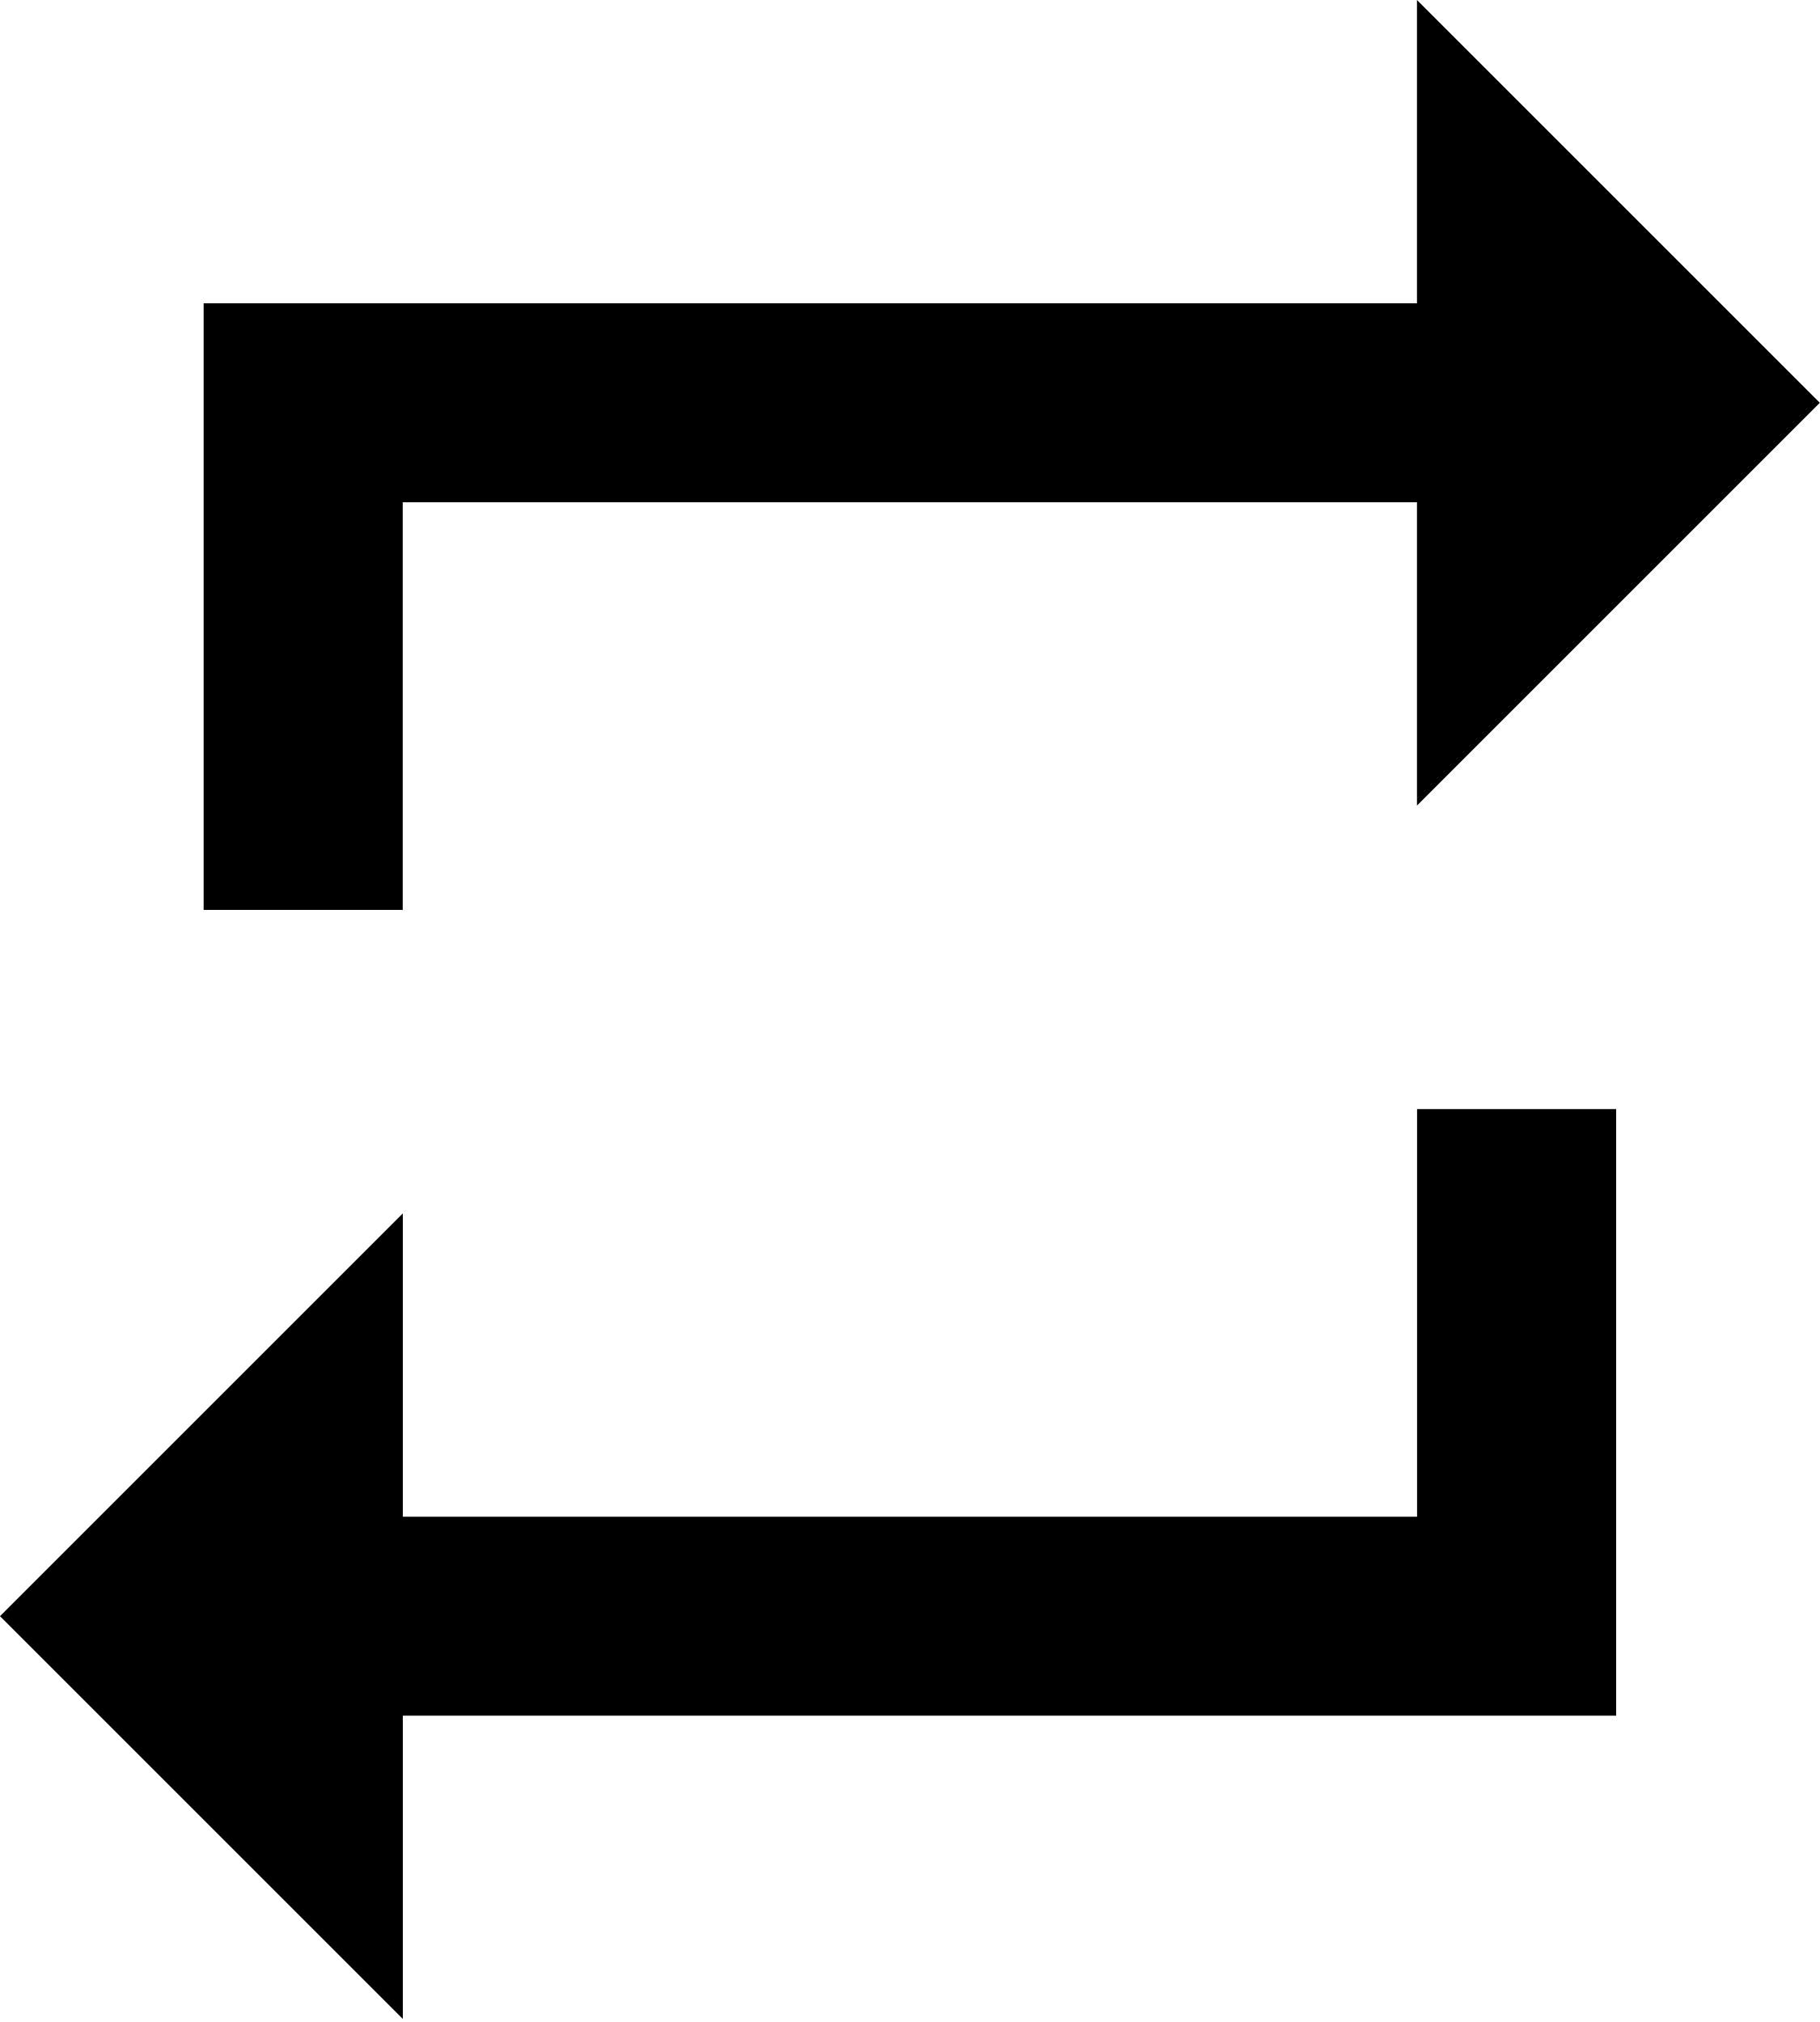
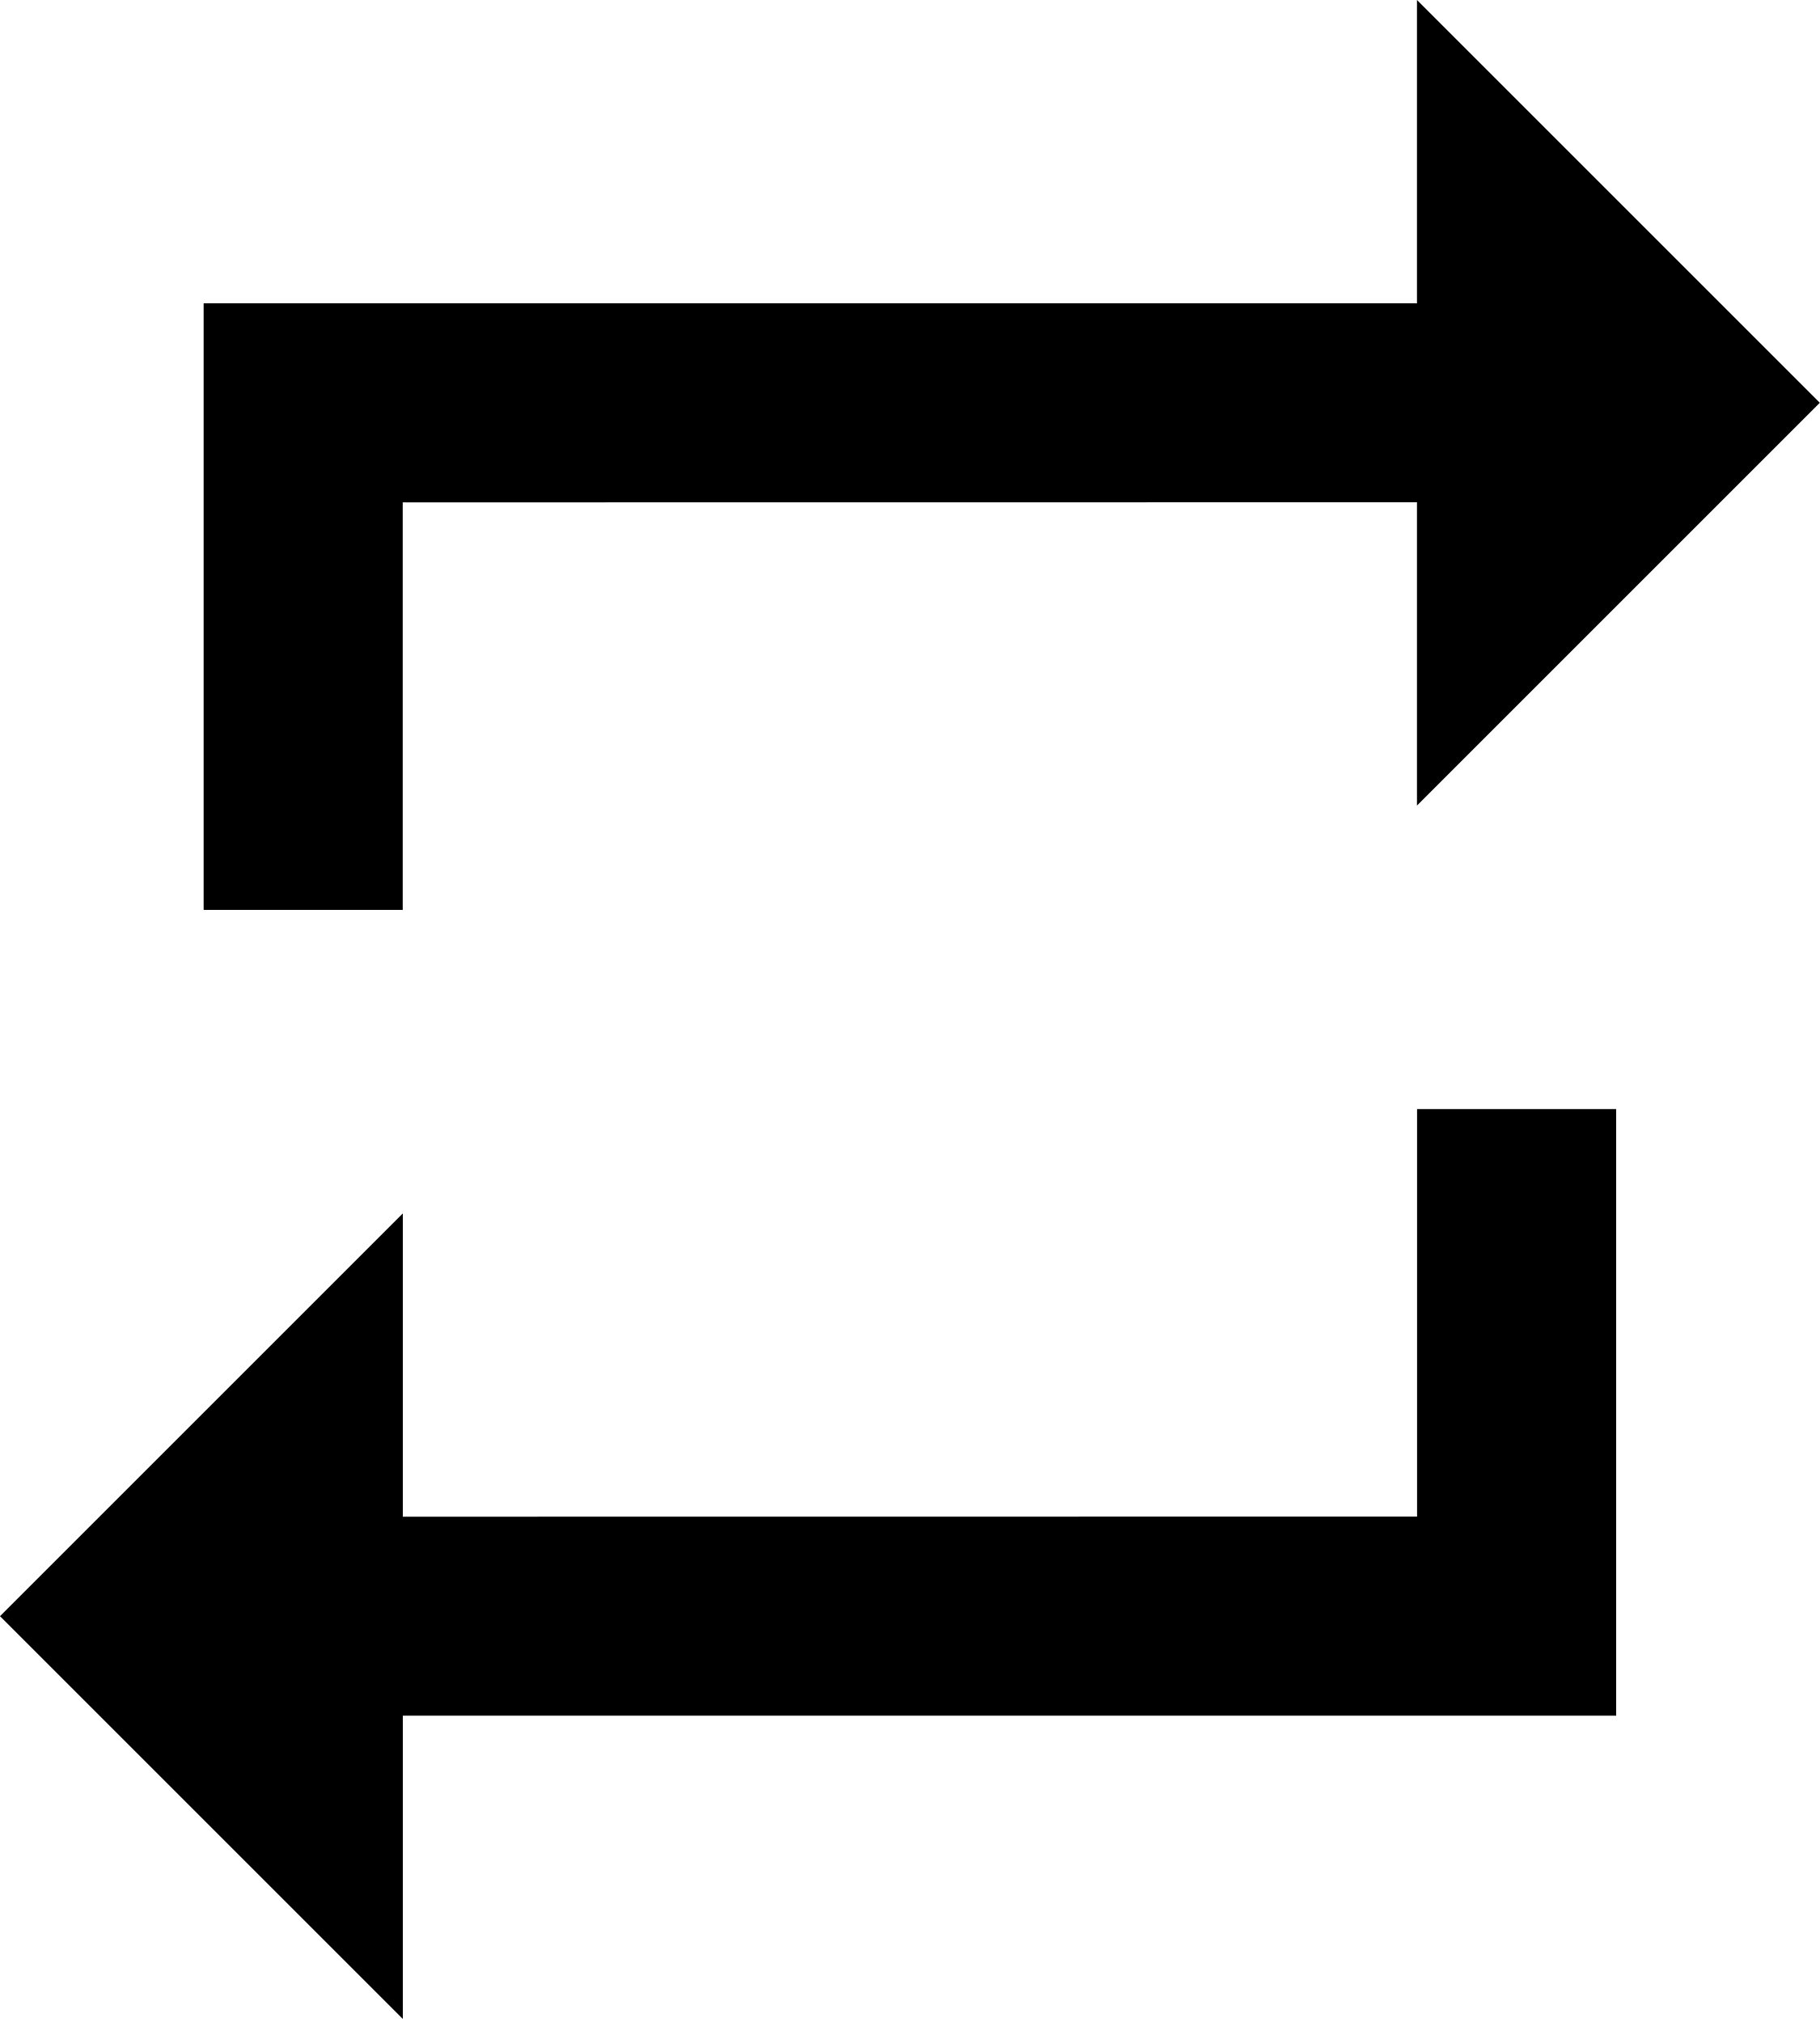
- <svg xmlns="http://www.w3.org/2000/svg" width="18px" height="20px" viewBox="0 0 18 20" version="1.1">
-   <defs />
-   <g id="synchro" stroke="none" stroke-width="1" fill="none" fill-rule="evenodd">
-     <g id="Group" fill="#000000" fill-rule="nonzero">
-       <path d="M14.015,15.001 L14.015,10.97 L15.984,10.97 L15.984,16.97 L3.984,16.97 L3.984,19.97 L0,15.986 L3.984,12.002 L3.984,15.002 L14.015,15.002 L14.015,15.001 Z M3.983,4.969 L3.983,9 L2.014,9 L2.014,3 L14.014,3 L14.014,0 L17.998,3.984 L14.014,7.968 L14.014,4.968 L3.983,4.968 L3.983,4.969 Z" id="Shape" />
-     </g>
-   </g>
+ <svg xmlns="http://www.w3.org/2000/svg" version="1.1" width="18" height="20" viewBox="0 0 18 20">
+   <path d="M14.015 15.001v-4.031h1.969v6h-12v3l-3.984-3.984 3.984-3.984v3l10.031-0.001zM3.983 4.969v4.031h-1.969v-6h12v-3l3.984 3.984-3.984 3.984v-3l-10.031 0.001z" />
</svg>
